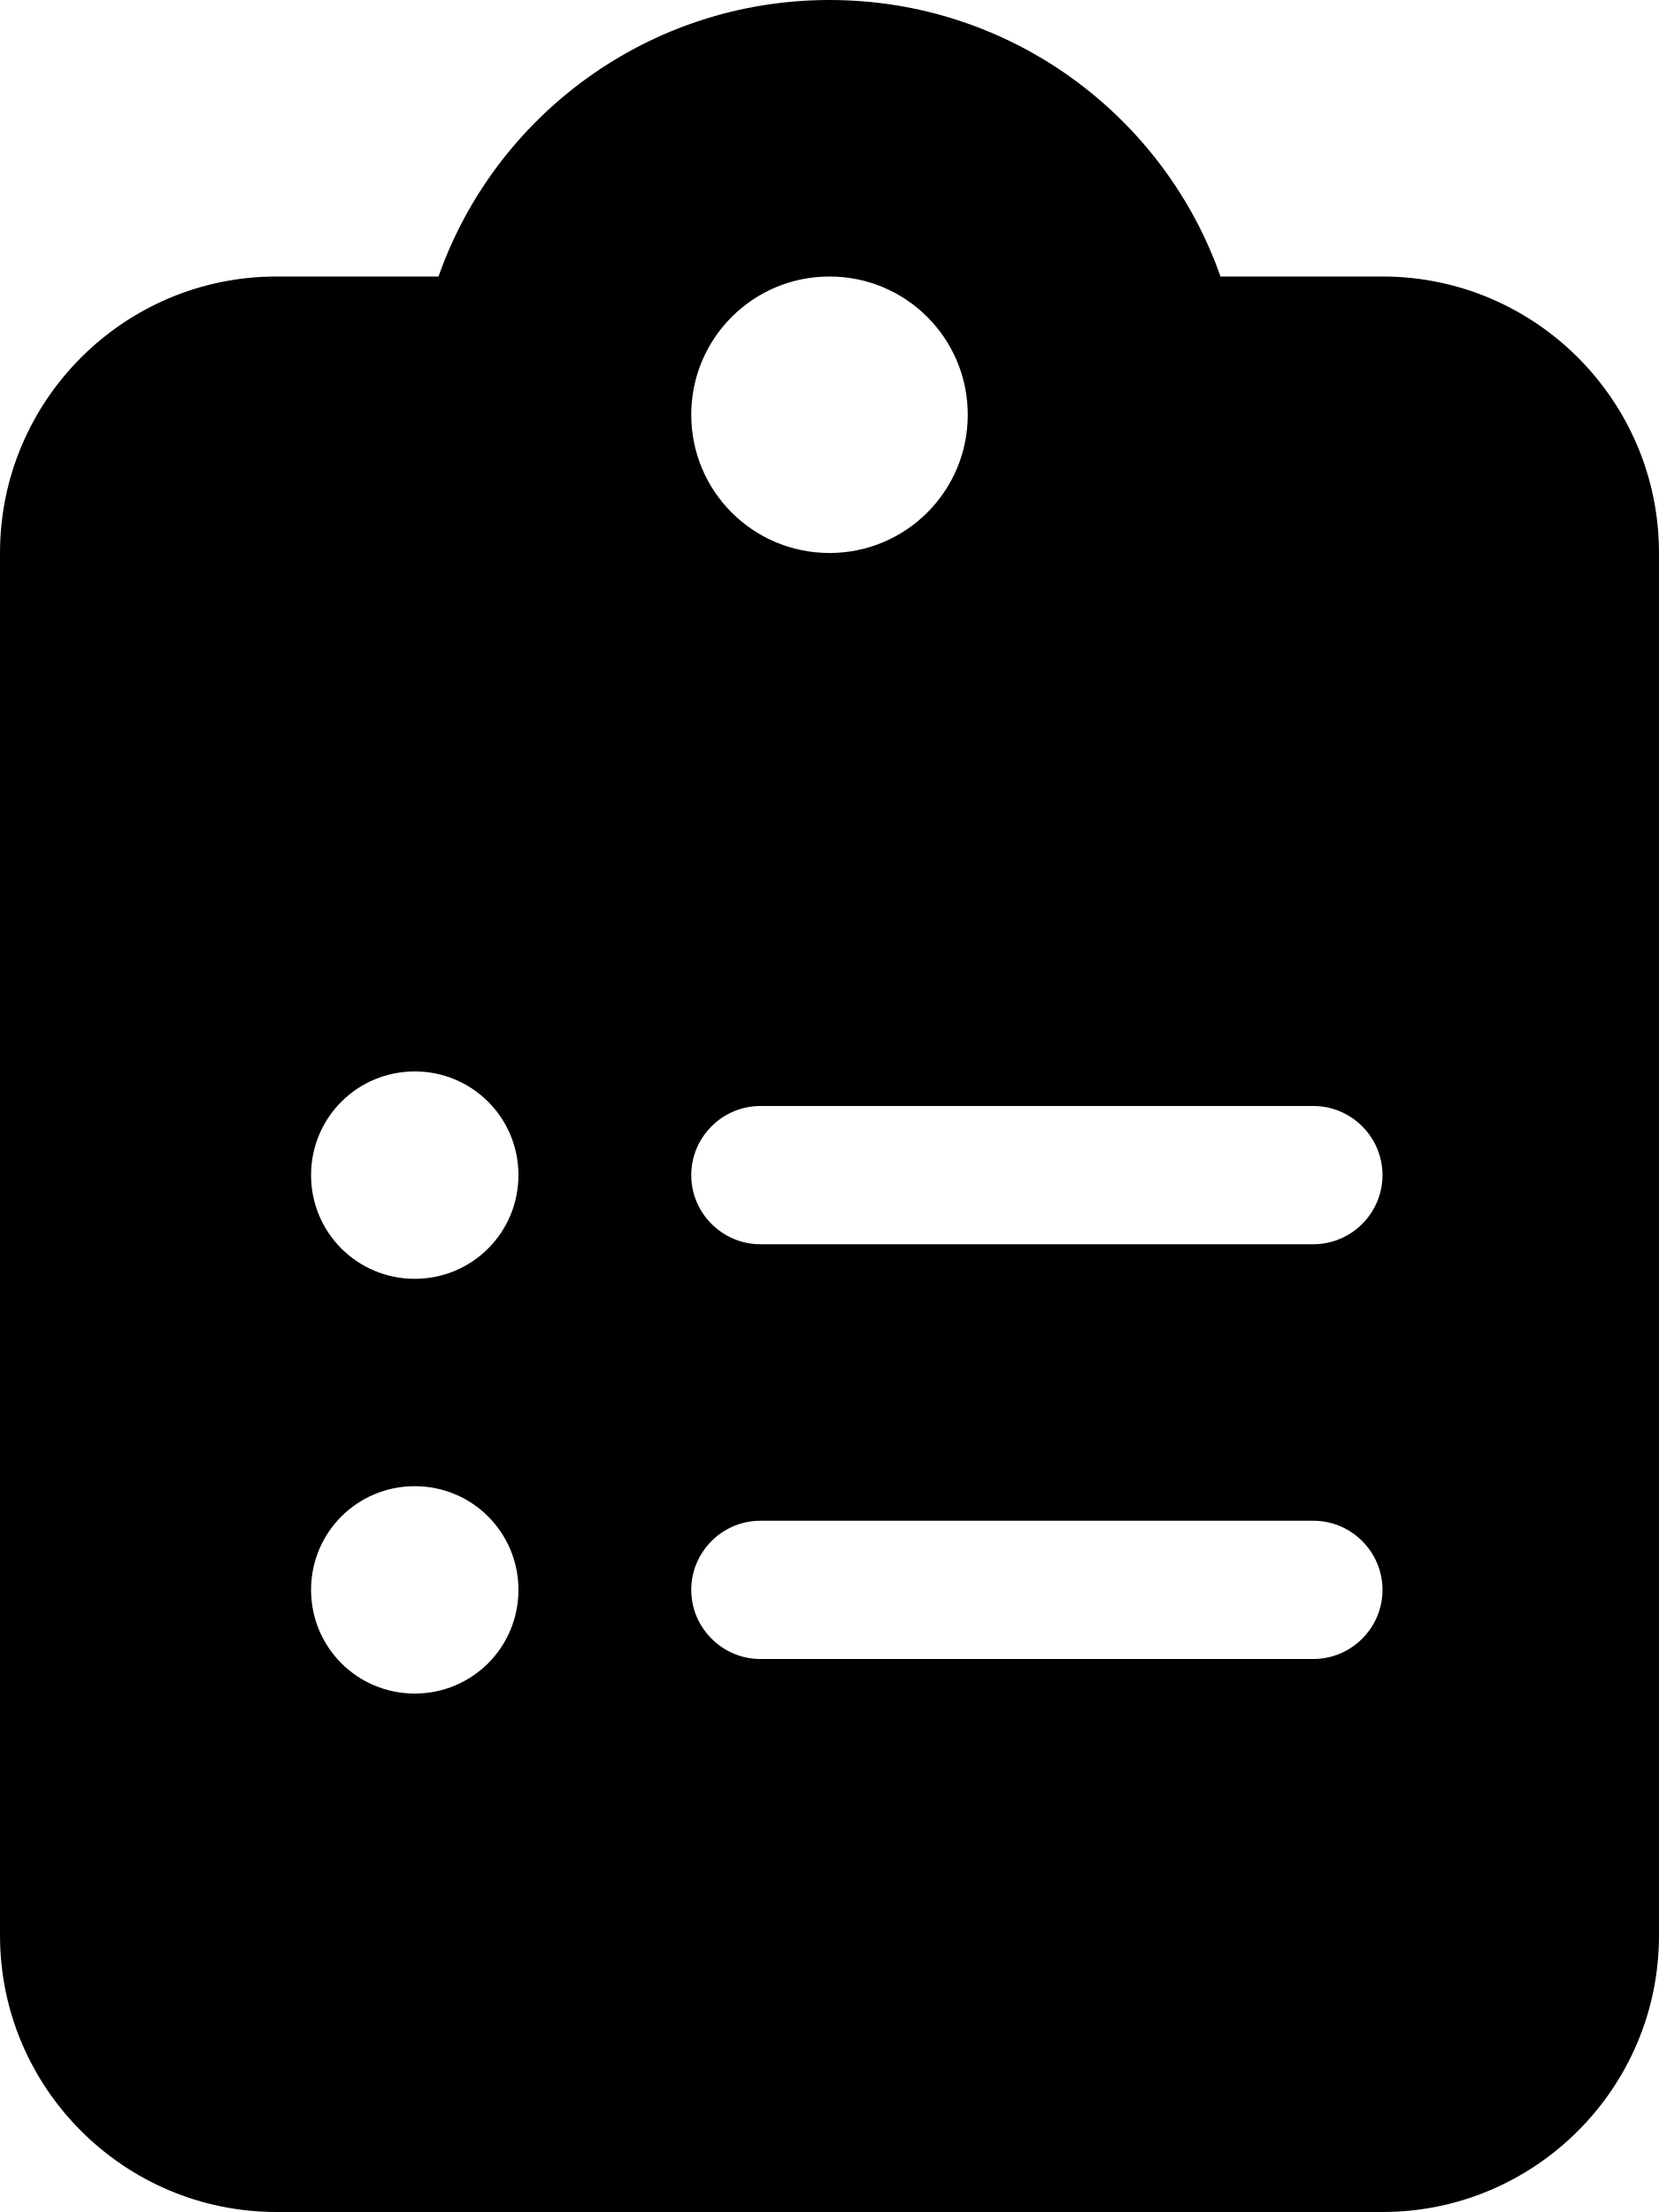
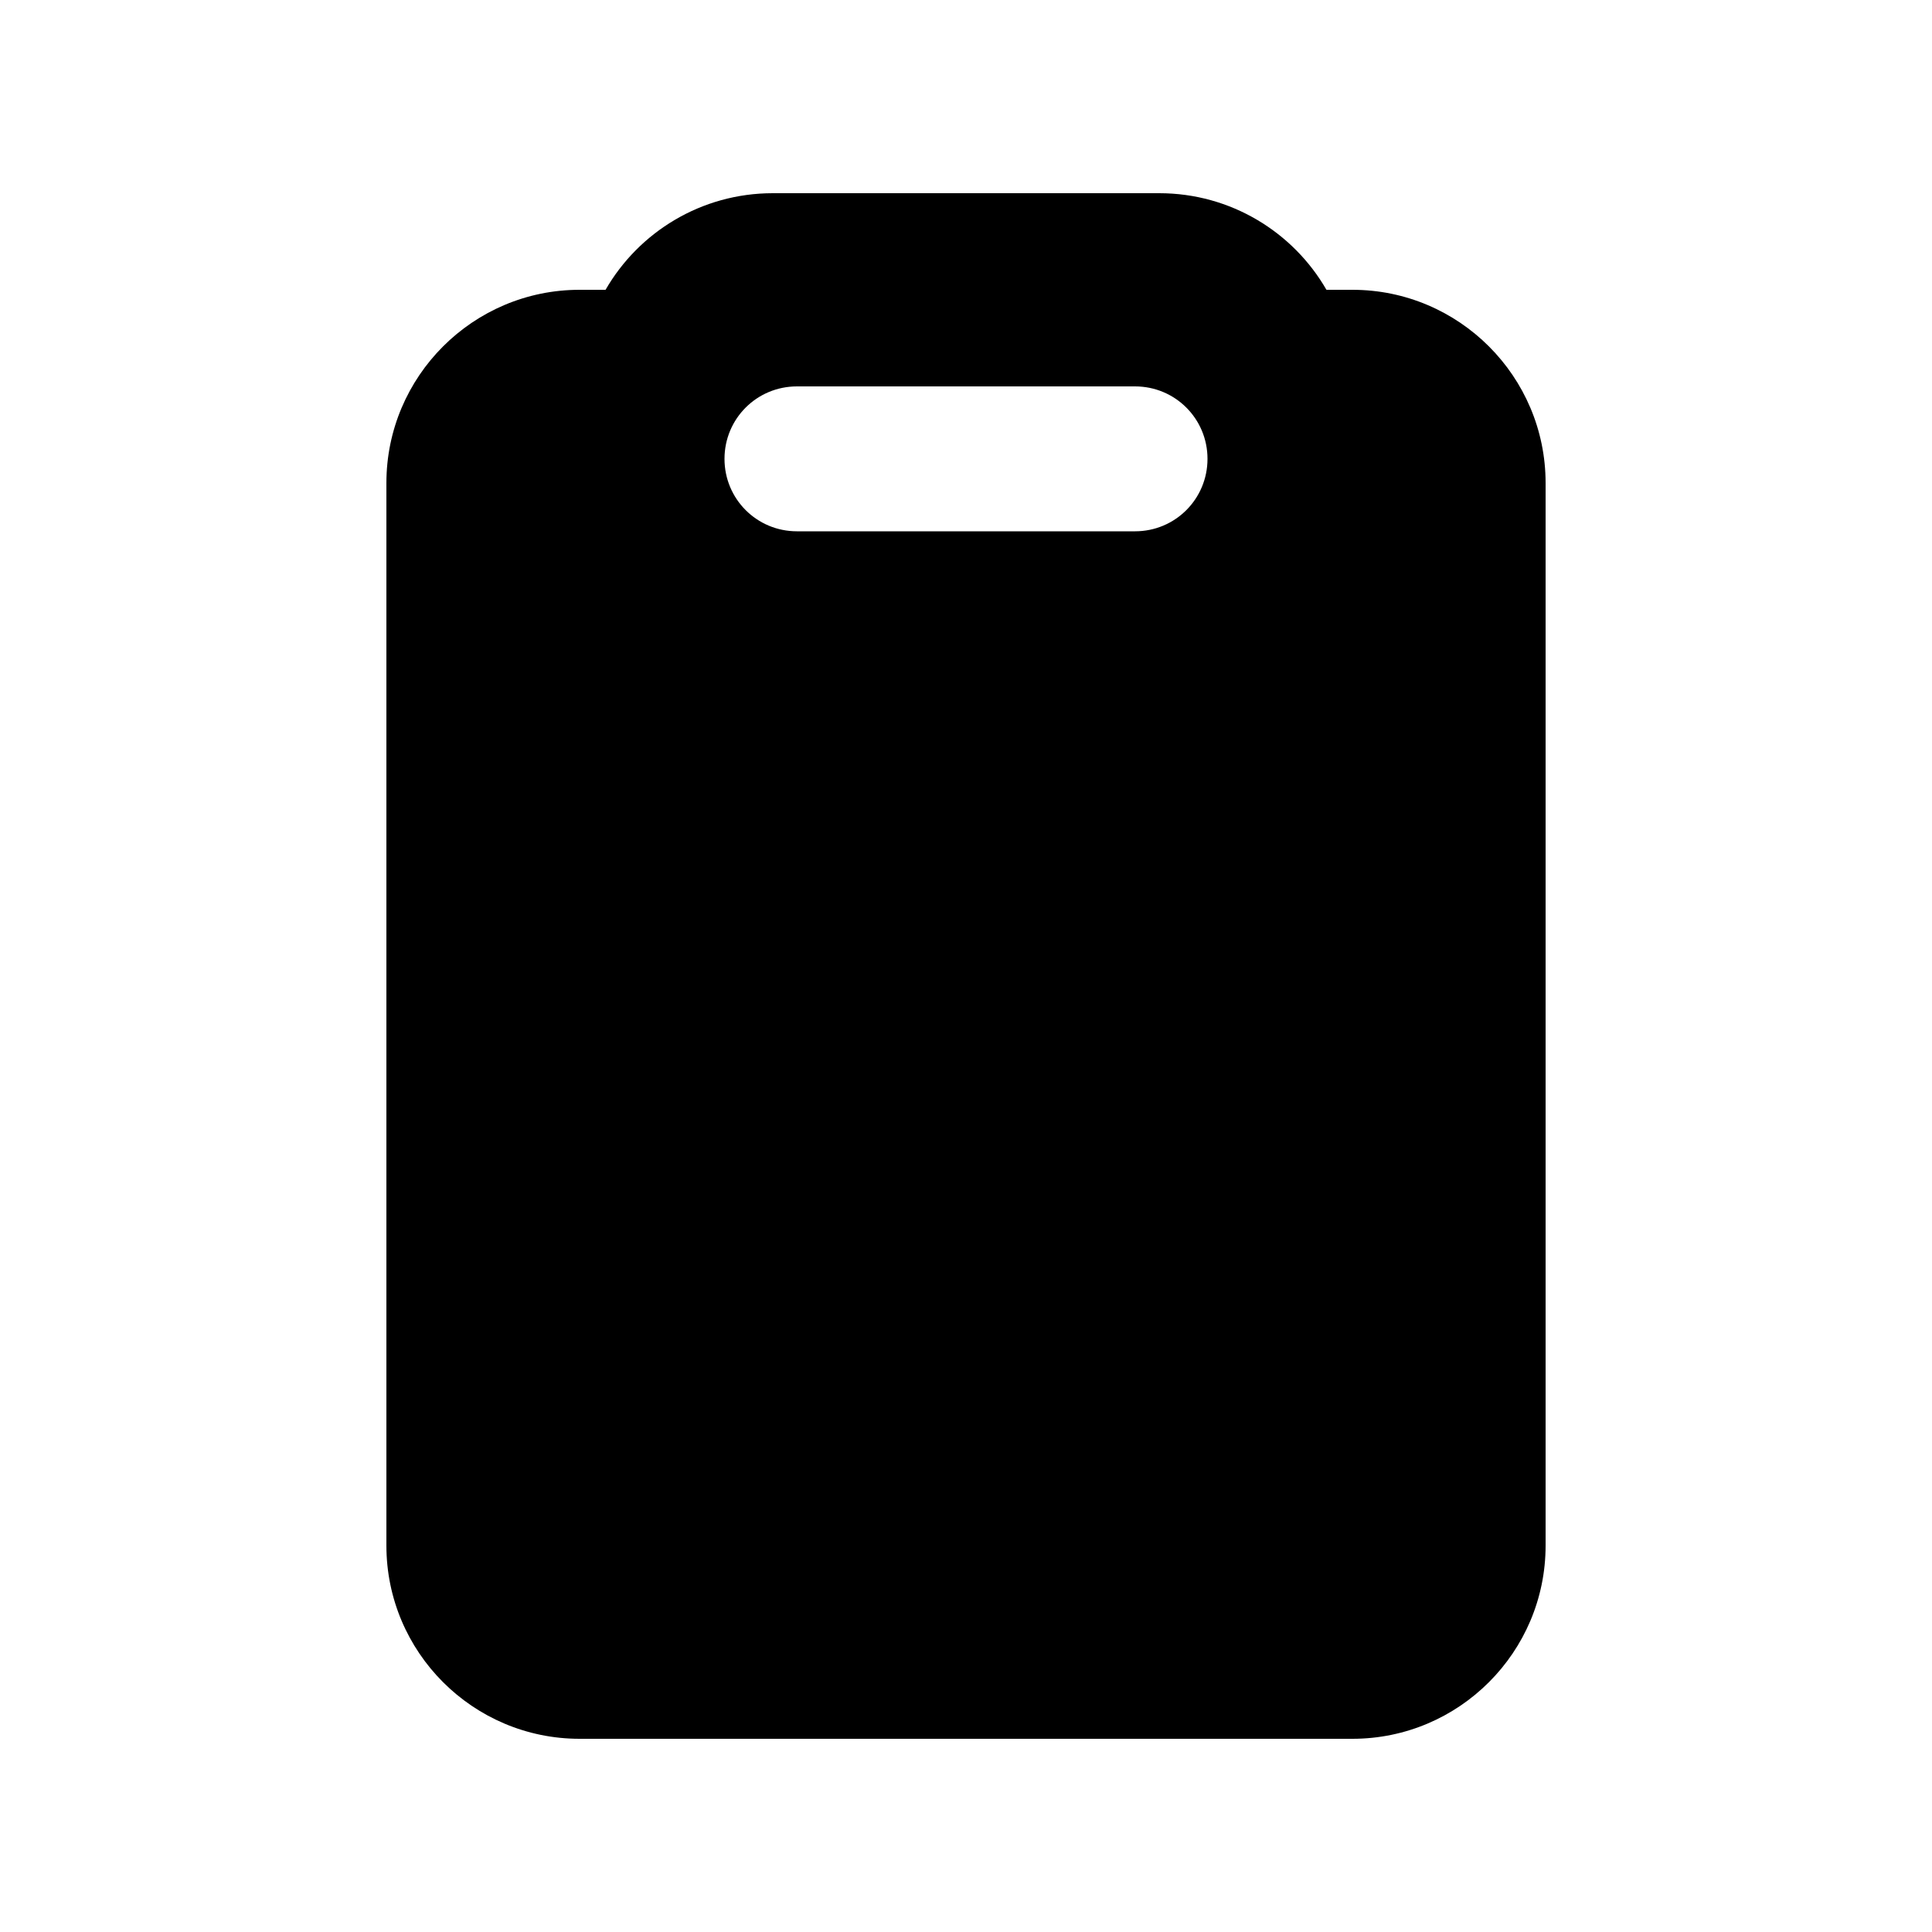
- <svg xmlns="http://www.w3.org/2000/svg" viewBox="0 0 384 512">
-   <path d="M101.5 64C114.6 26.7 150.2 0 192 0s77.4 26.7 90.5 64H320c35.3 0 64 28.7 64 64V448c0 35.3-28.7 64-64 64H64c-35.3 0-64-28.7-64-64V128C0 92.7 28.7 64 64 64h37.5zM224 96c0-17.7-14.3-32-32-32s-32 14.3-32 32s14.3 32 32 32s32-14.3 32-32zM160 368c0 8.8 7.2 16 16 16H304c8.8 0 16-7.2 16-16s-7.2-16-16-16H176c-8.8 0-16 7.2-16 16zM96 392c13.3 0 24-10.7 24-24s-10.7-24-24-24s-24 10.7-24 24s10.7 24 24 24zm64-120c0 8.8 7.2 16 16 16H304c8.8 0 16-7.2 16-16s-7.2-16-16-16H176c-8.8 0-16 7.2-16 16zM96 296c13.3 0 24-10.7 24-24s-10.7-24-24-24s-24 10.7-24 24s10.7 24 24 24z" />
+ <svg xmlns="http://www.w3.org/2000/svg" viewBox="0 0 640 640">
+   <path d="M448 96L439.4 96C428.4 76.9 407.7 64 384 64L256 64C232.3 64 211.6 76.9 200.6 96L192 96C156.7 96 128 124.7 128 160L128 512C128 547.3 156.7 576 192 576L448 576C483.3 576 512 547.3 512 512L512 160C512 124.7 483.3 96 448 96zM264 176C250.7 176 240 165.3 240 152C240 138.7 250.7 128 264 128L376 128C389.3 128 400 138.7 400 152C400 165.3 389.3 176 376 176L264 176z" />
</svg>
